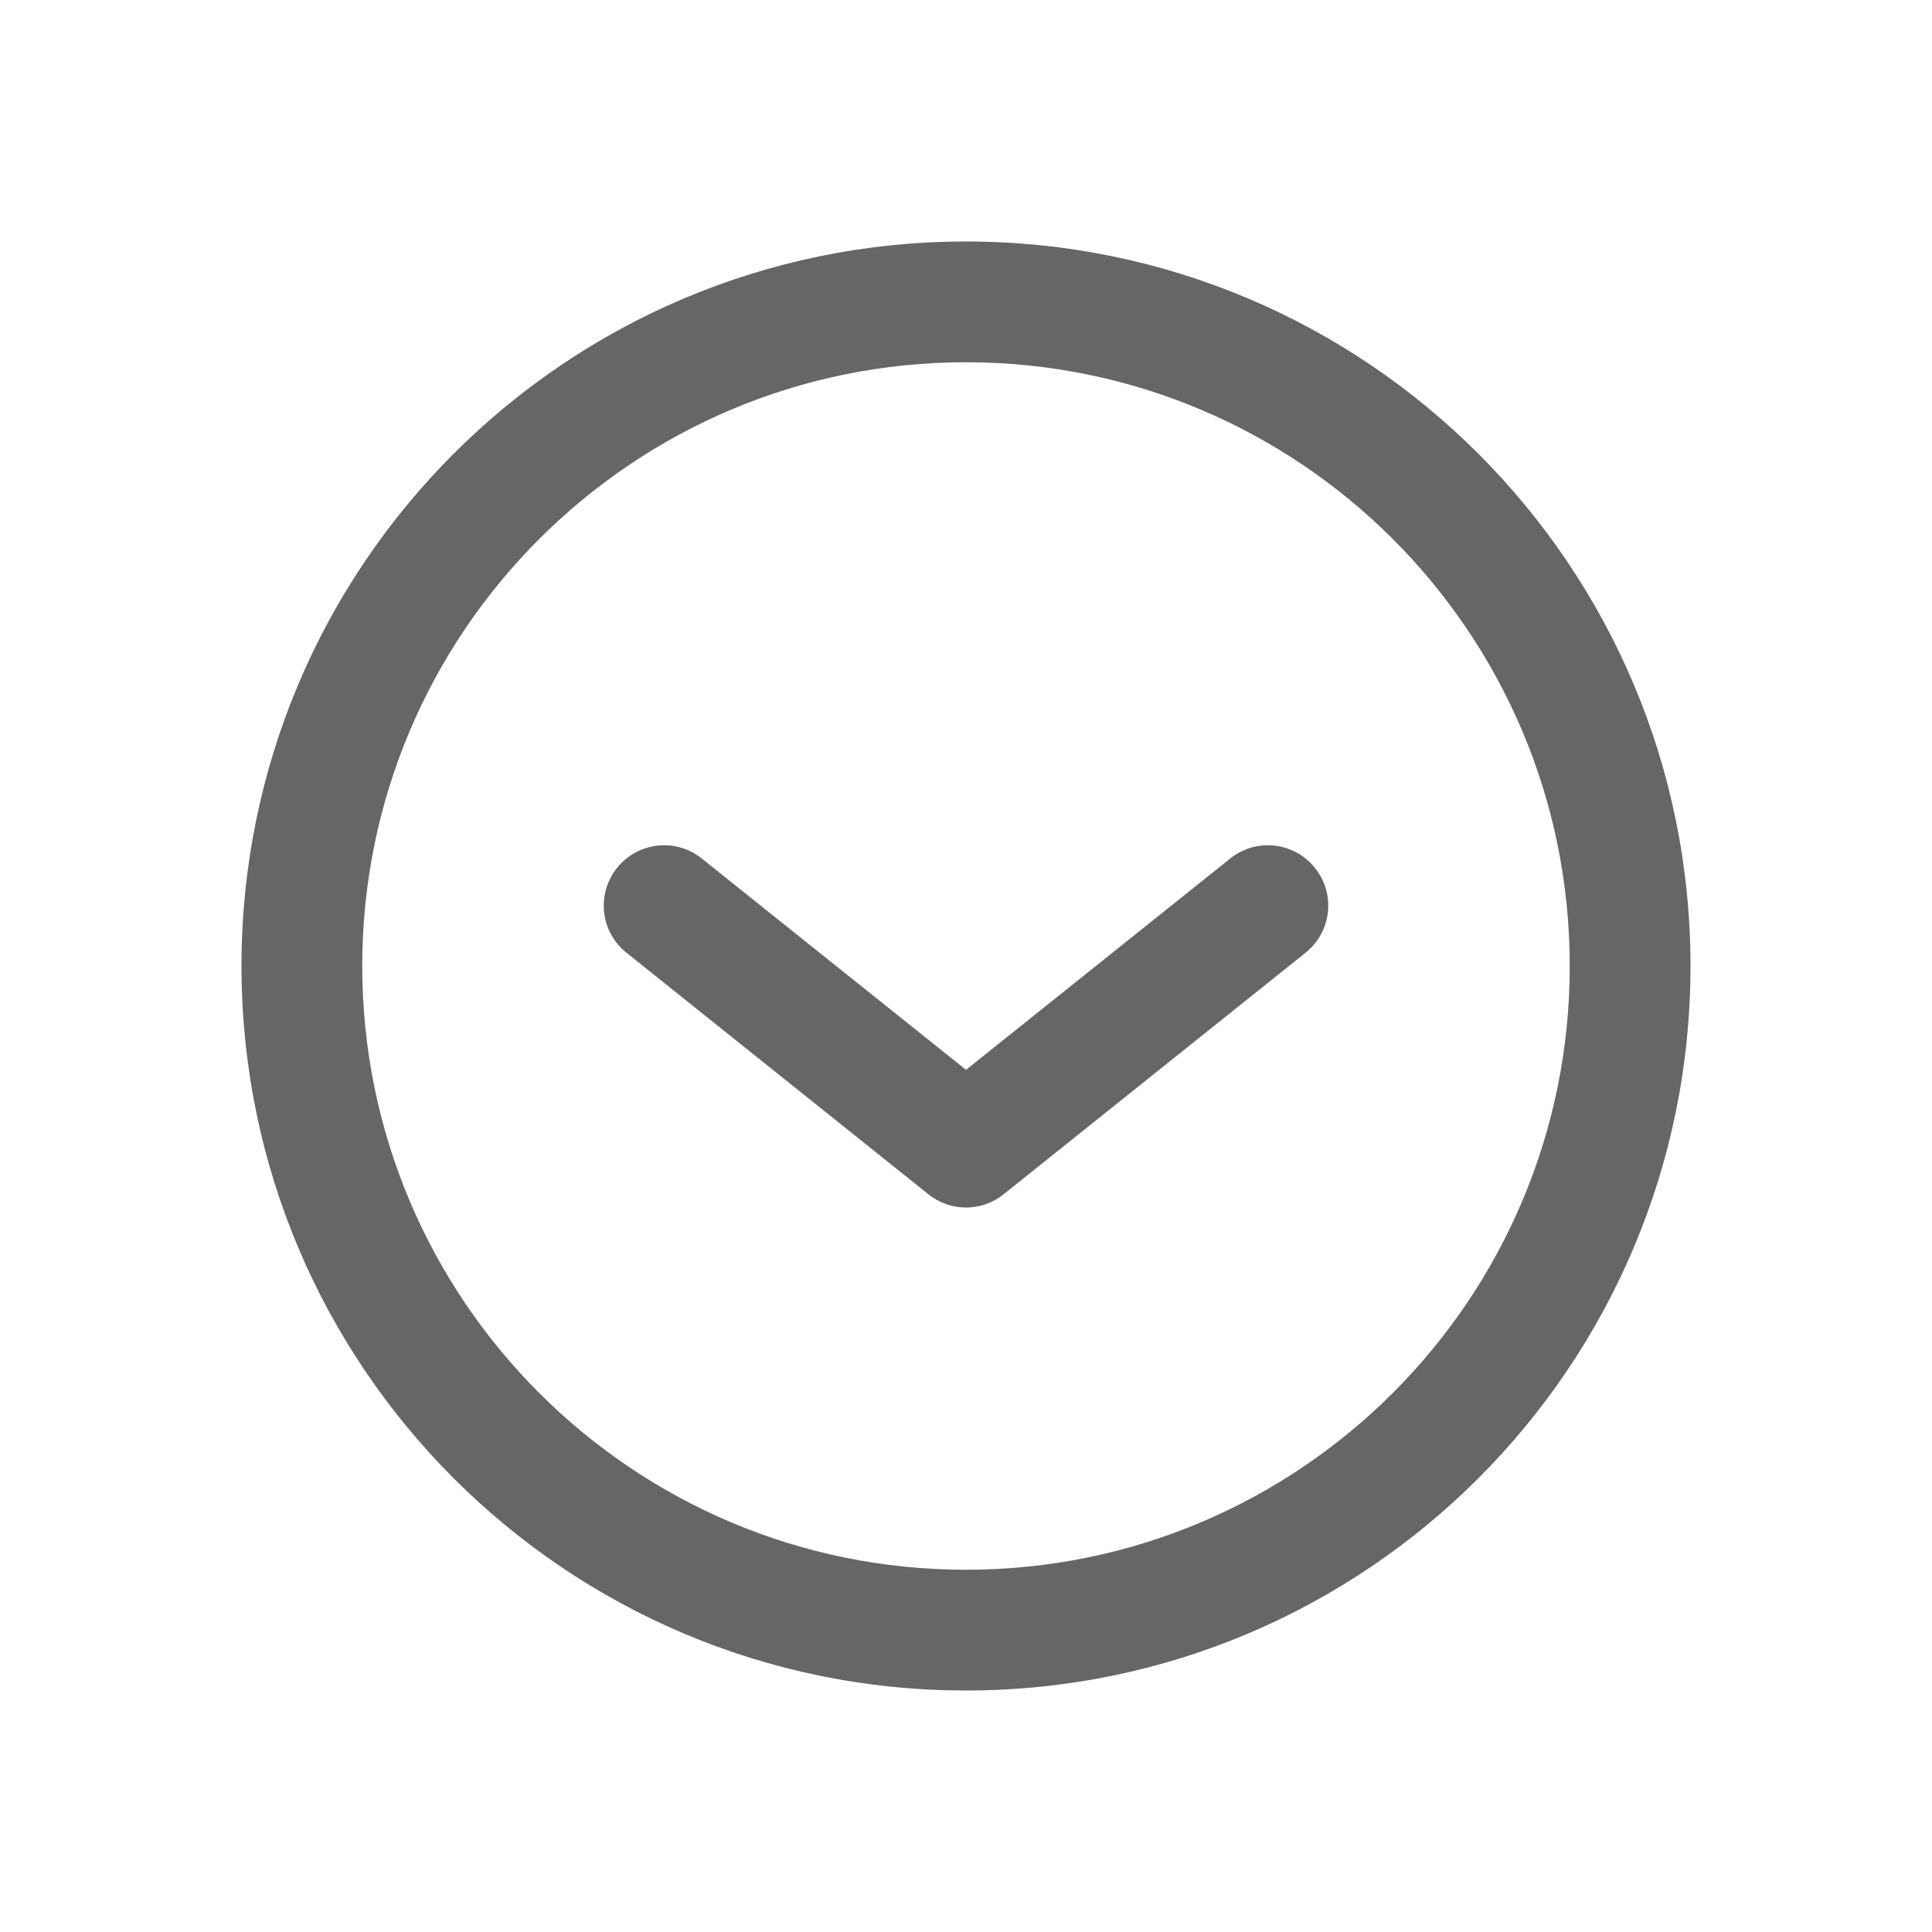
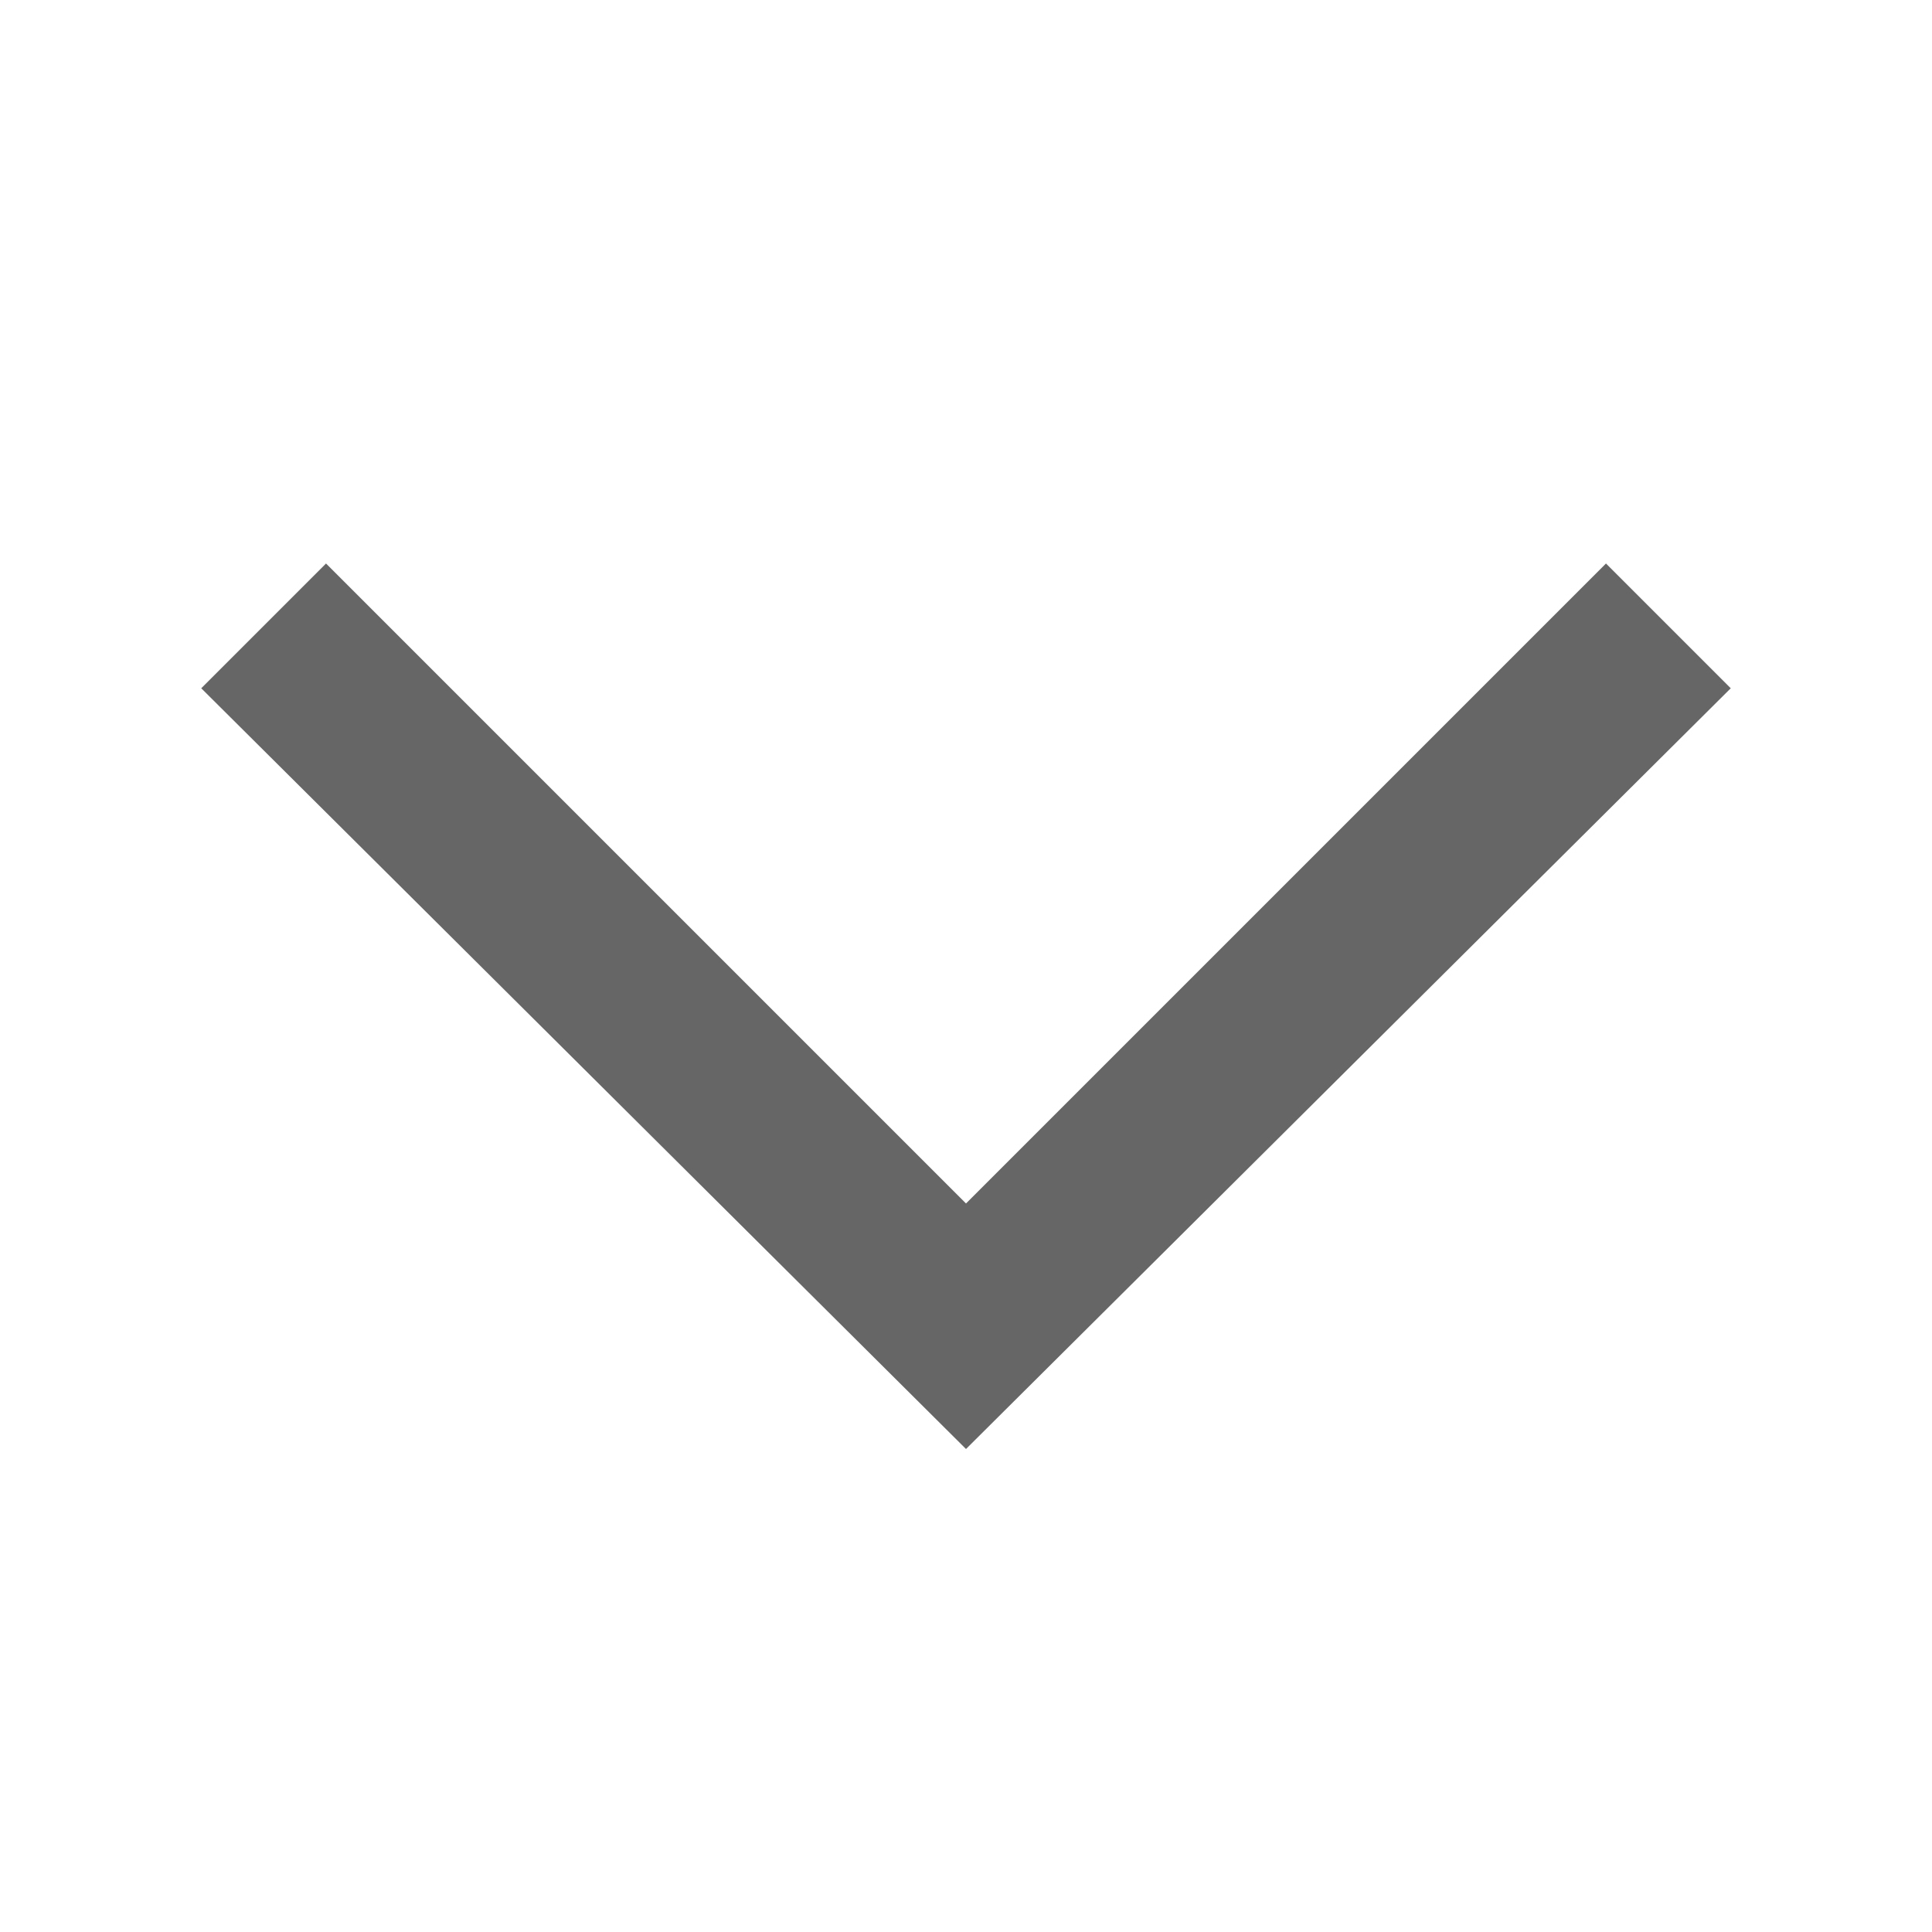
- <svg xmlns="http://www.w3.org/2000/svg" width="16px" height="16px" viewBox="0 0 16 16" version="1.1">
-   <defs />
-   <g id="Page-1" stroke="none" stroke-width="1" fill="none" fill-rule="evenodd">
-     <g id="Artboard" transform="translate(-73, -27)" fill-rule="nonzero" fill="#666666">
-       <g id="展开" transform="translate(73, 27)">
-         <path d="M8,3 C5.239,3 3,5.239 3,8 C3,10.761 5.239,13 8,13 C10.761,13 13,10.761 13,8 C13,5.239 10.761,3 8,3 Z M8,2 C11.314,2 14,4.686 14,8 C14,11.314 11.314,14 8,14 C4.686,14 2,11.314 2,8 C2,4.686 4.686,2 8,2 Z" id="Rectangle-7" />
-         <path d="M8,8.86 L5.812,7.11 C5.597,6.937 5.282,6.972 5.11,7.188 C4.937,7.403 4.972,7.718 5.188,7.89 L7.688,9.89 C7.87,10.037 8.13,10.037 8.312,9.89 L10.812,7.89 C11.028,7.718 11.063,7.403 10.89,7.188 C10.718,6.972 10.403,6.937 10.188,7.11 L8,8.86 Z" id="Path-9" />
-       </g>
-     </g>
-   </g>
+ <svg xmlns="http://www.w3.org/2000/svg" t="1538577216028" class="icon" style="" viewBox="0 0 1024 1024" version="1.1" p-id="4566" width="16" height="16">
+   <defs>
+     <style type="text/css" />
+   </defs>
+   <path d="M917.333 364.8L851.2 298.667 512 637.867 172.8 298.667 106.667 364.8 512 768z" fill="#666666" p-id="4567" />
</svg>
